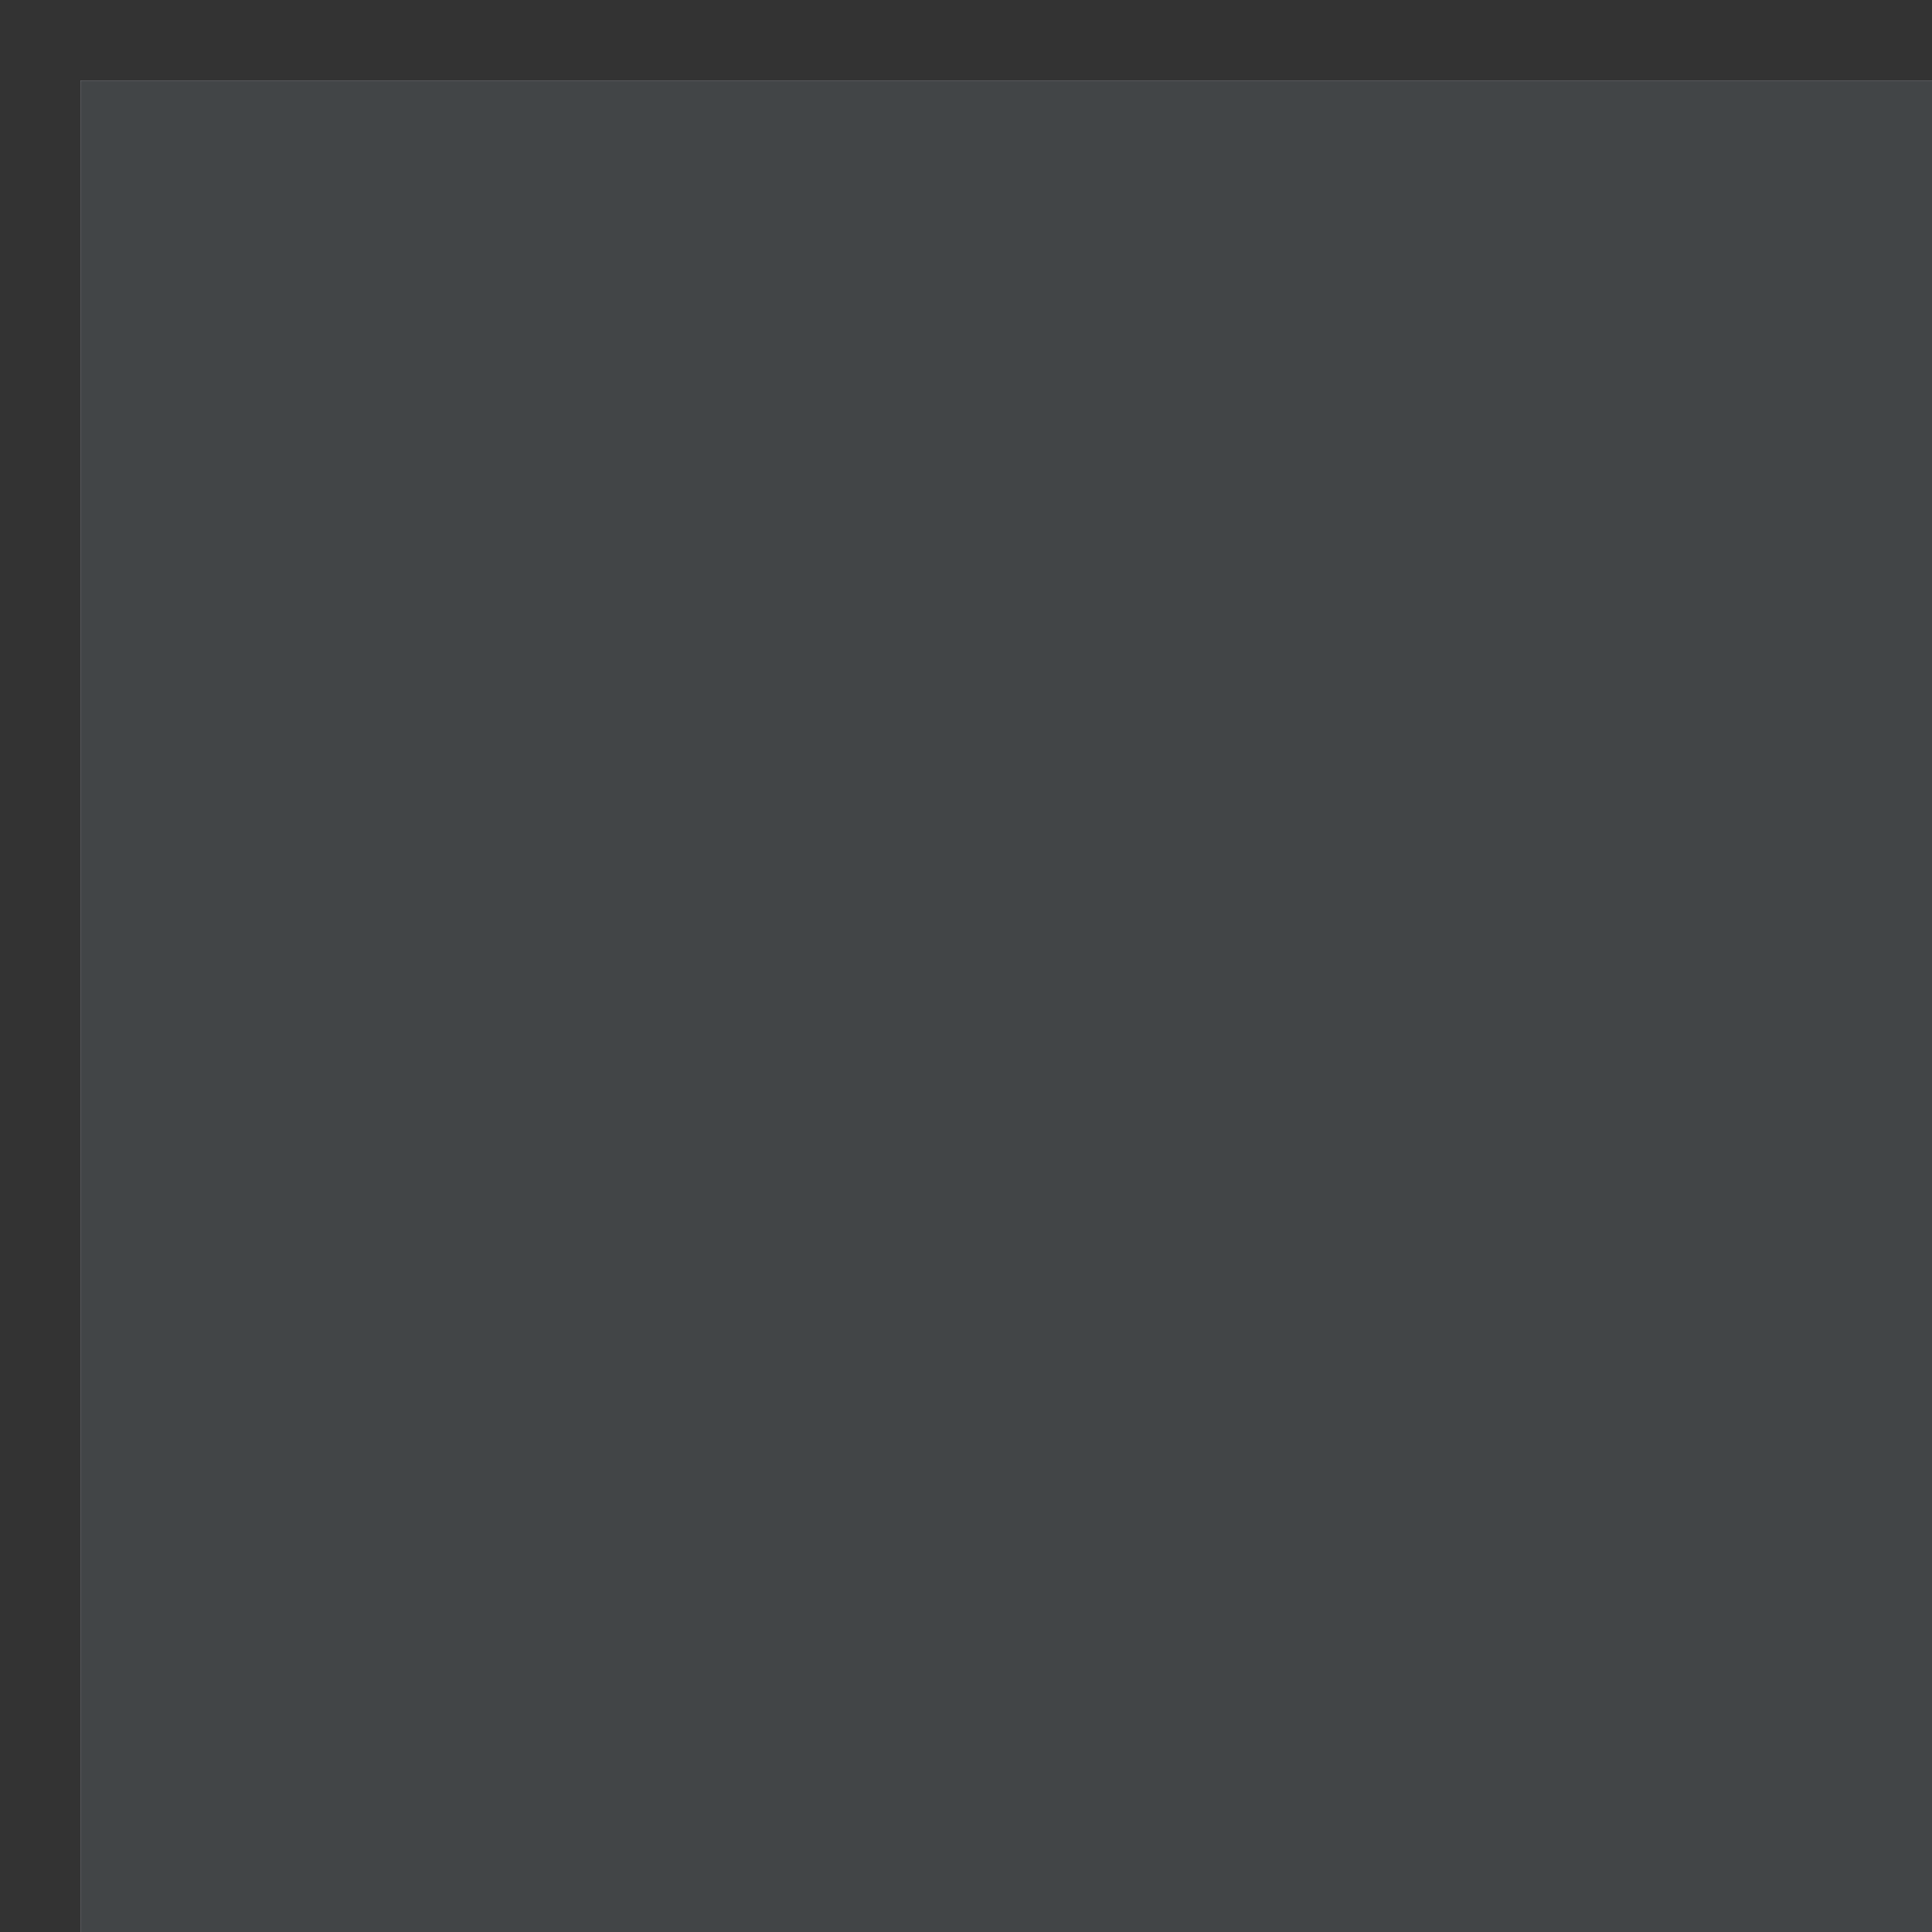
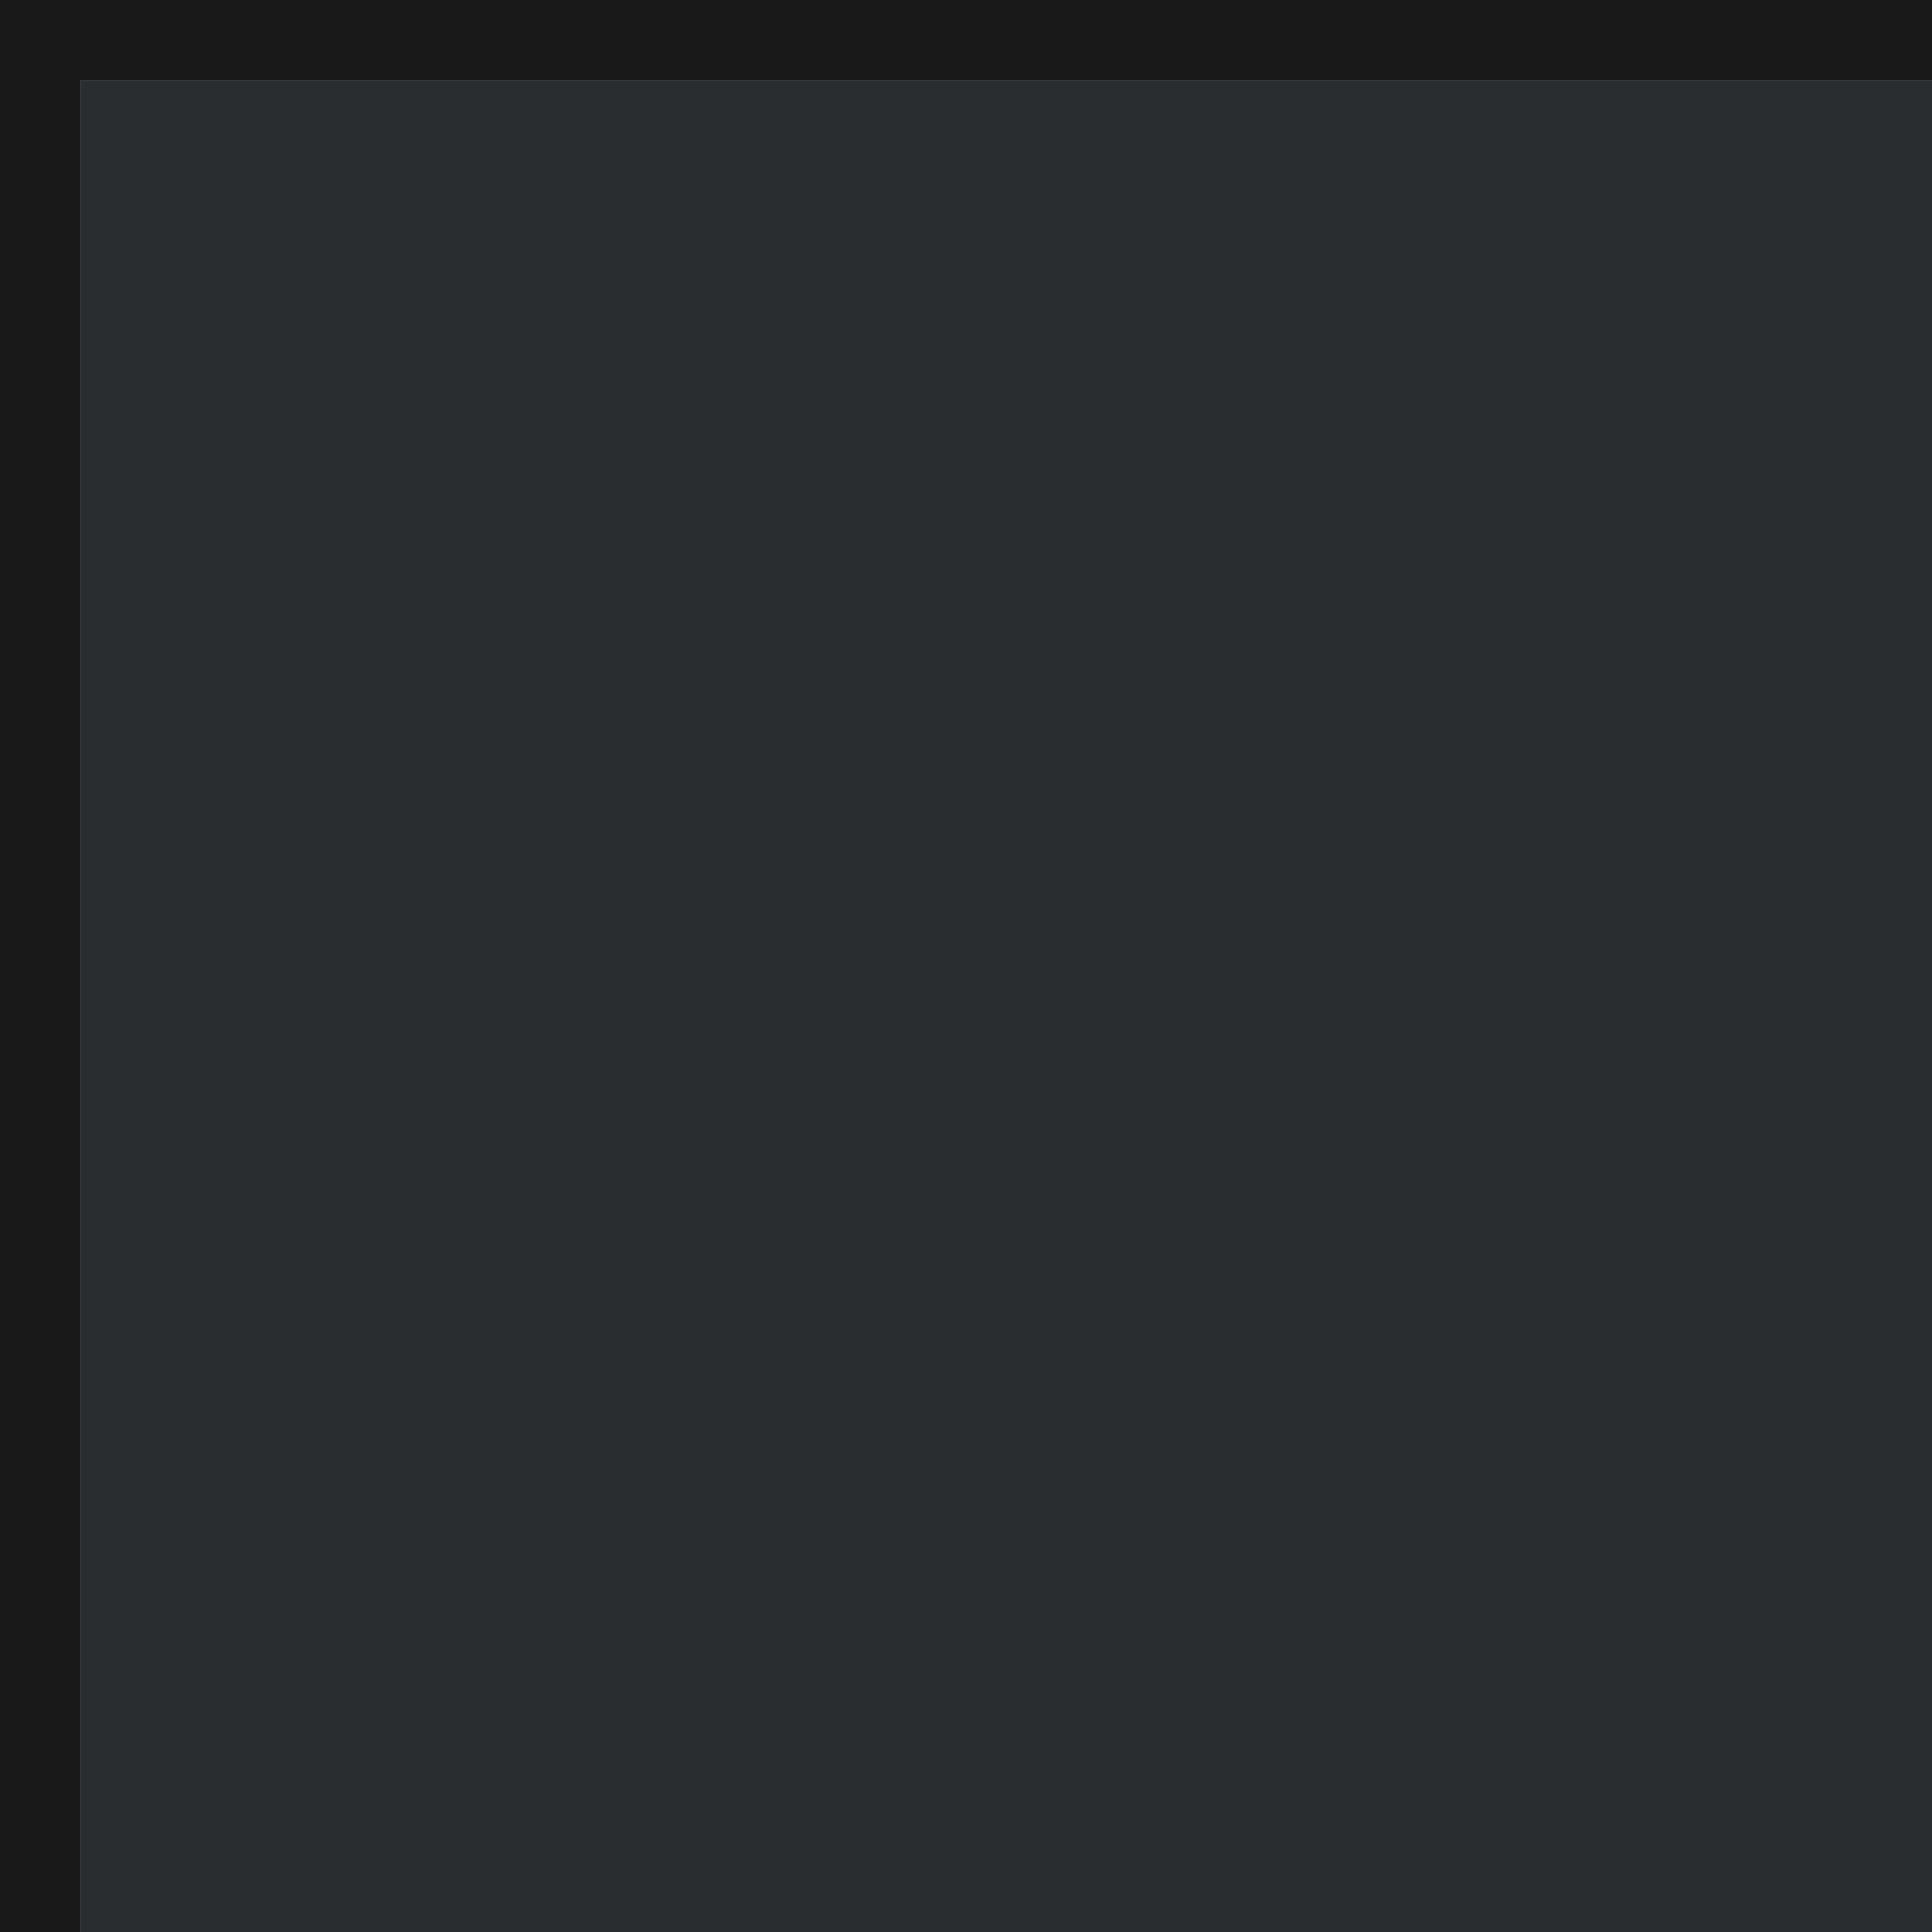
<svg xmlns="http://www.w3.org/2000/svg" width="24" height="24" id="svg11300" version="1.0" style="display:inline;enable-background:new">
  <defs id="defs3" />
  <g style="display:inline" id="layer1" transform="translate(0,-276)">
-     <path style="opacity:0.8;fill:#000000;fill-opacity:1;stroke:none" d="m 24,276 0,1 -23,0 0,23 -1,0 0,-24 z" id="rect5319" />
-     <rect style="opacity:0.8;fill:#131619;fill-opacity:1;stroke:none" id="rect5315" width="23" height="23" x="-24" y="-300" transform="scale(-1,-1)" />
+     <path style="opacity:0.9;fill:#000000;fill-opacity:1;stroke:none" d="m 24,276 0,1 -23,0 0,23 -1,0 0,-24 z" id="rect5319" />
+     <rect style="opacity:0.9;fill:#131619;fill-opacity:1;stroke:none" id="rect5315" width="23" height="23" x="-24" y="-300" transform="scale(-1,-1)" />
  </g>
</svg>
